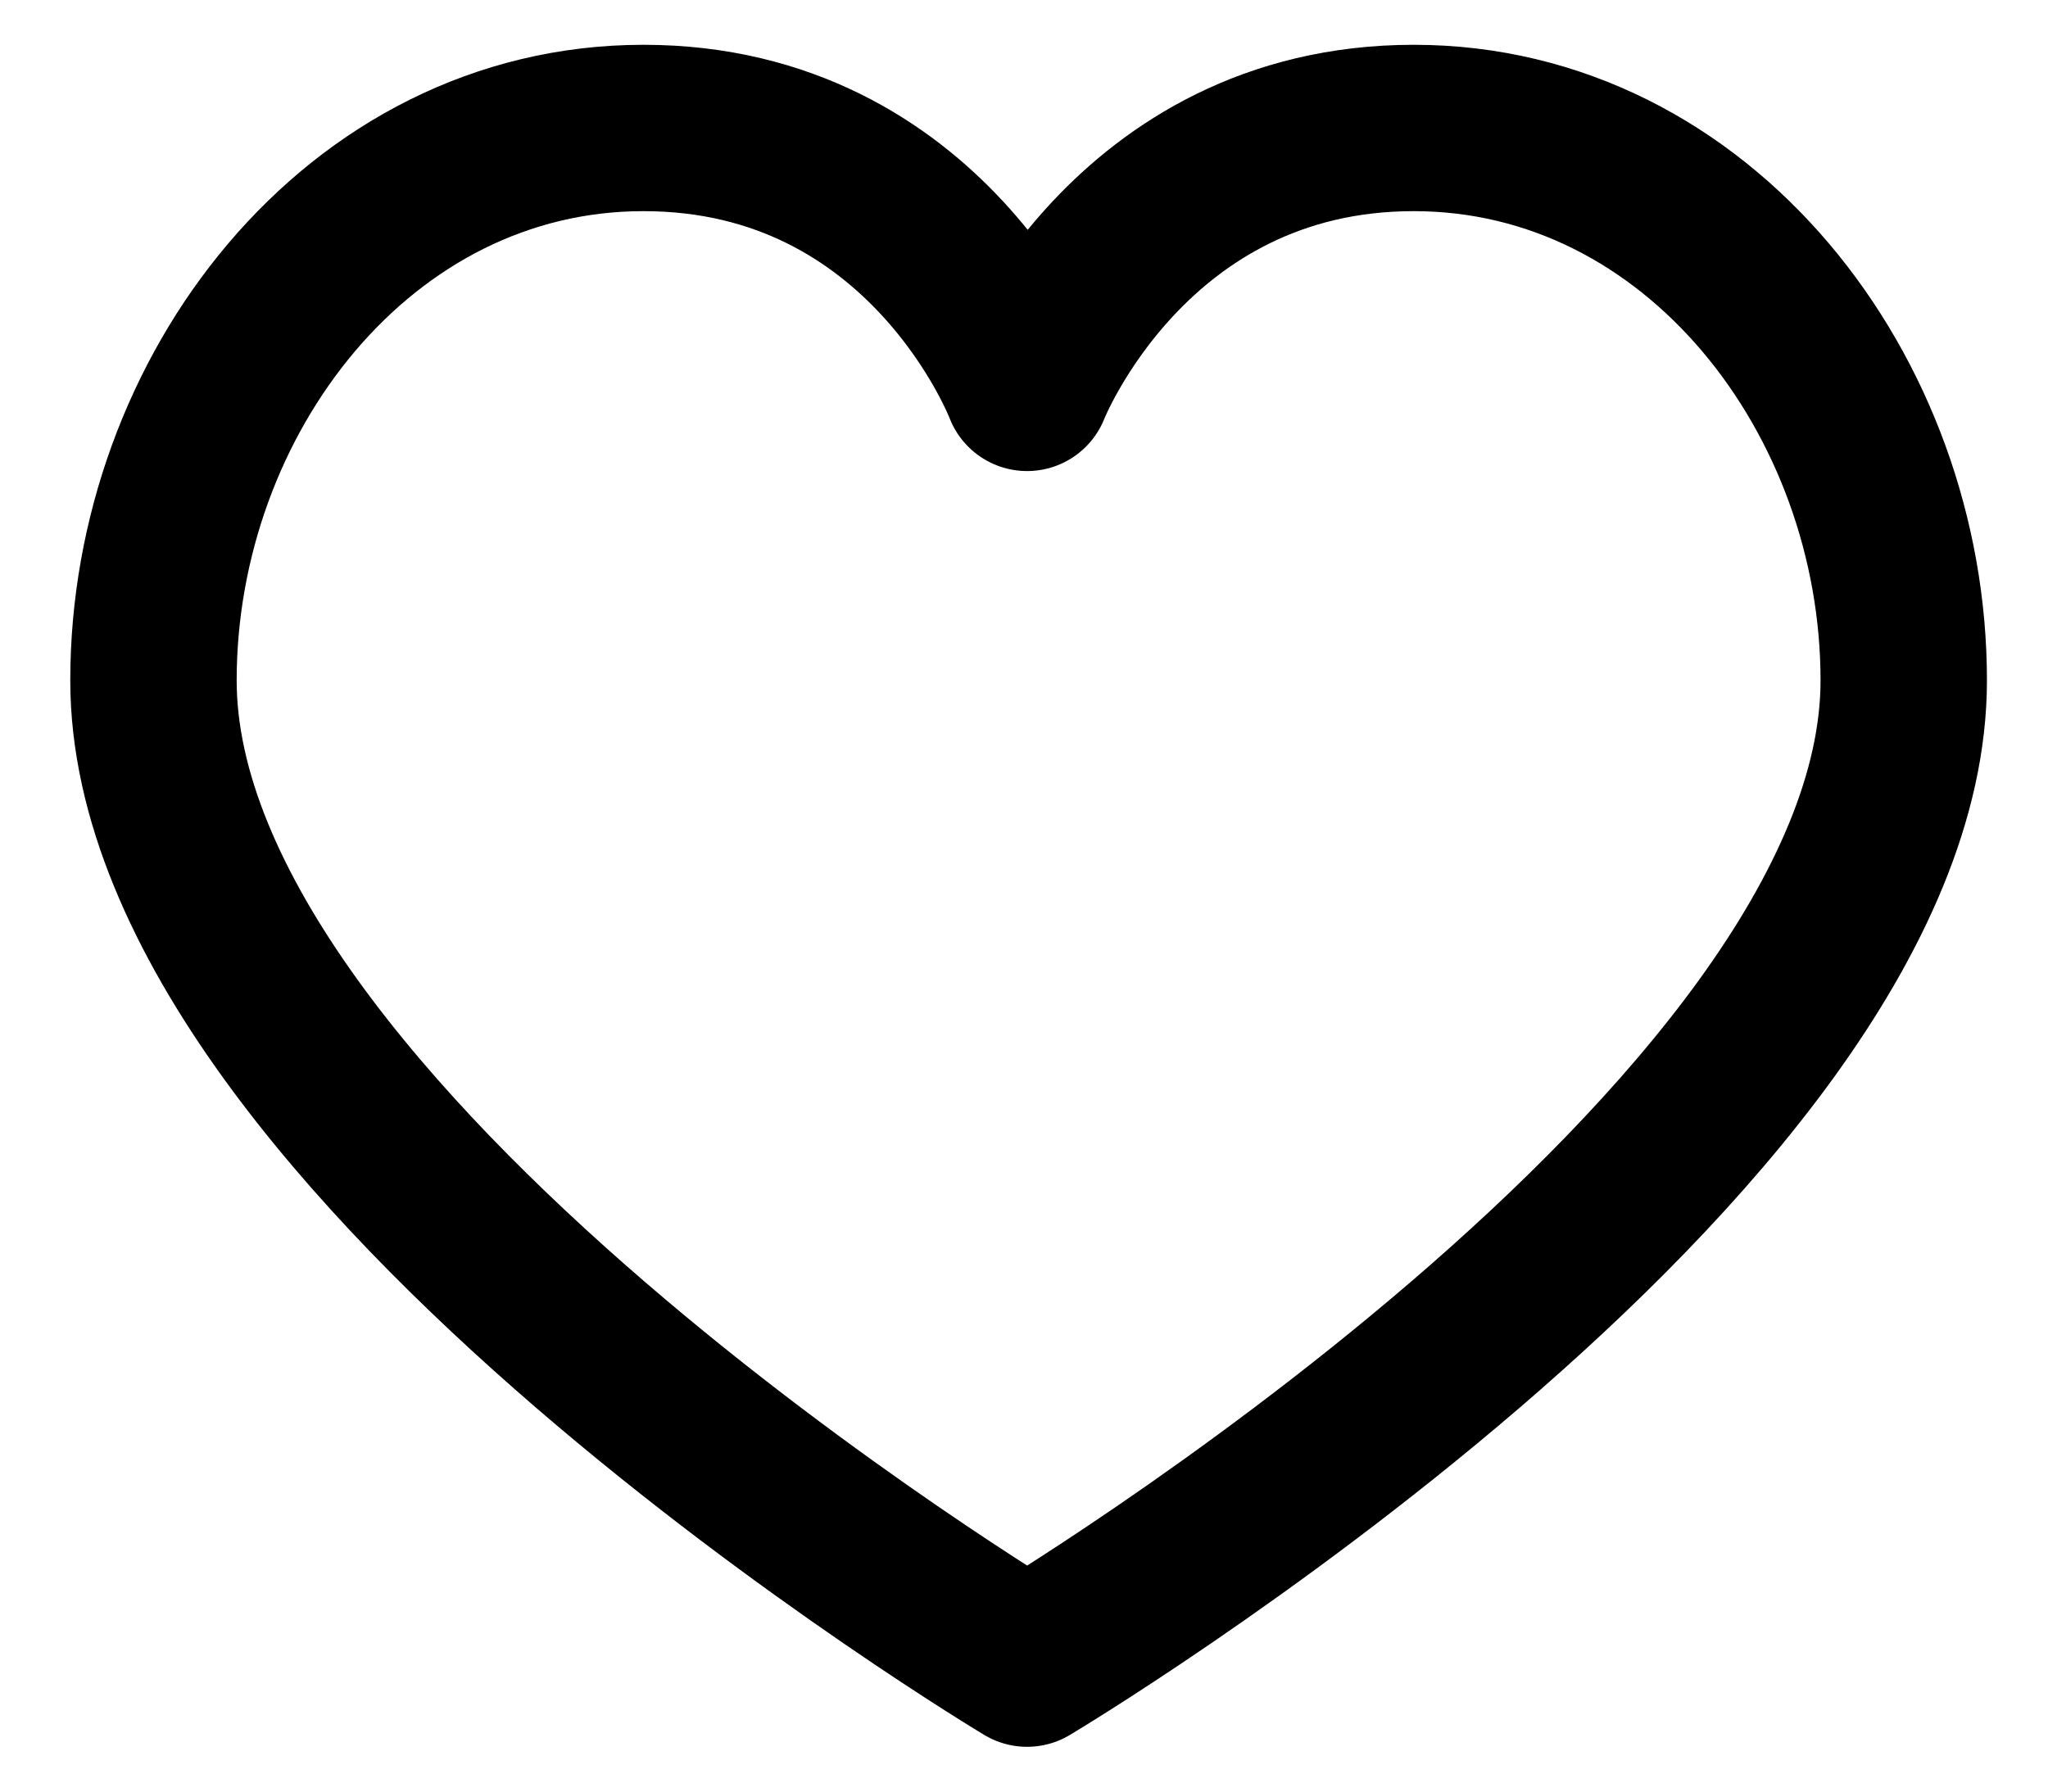
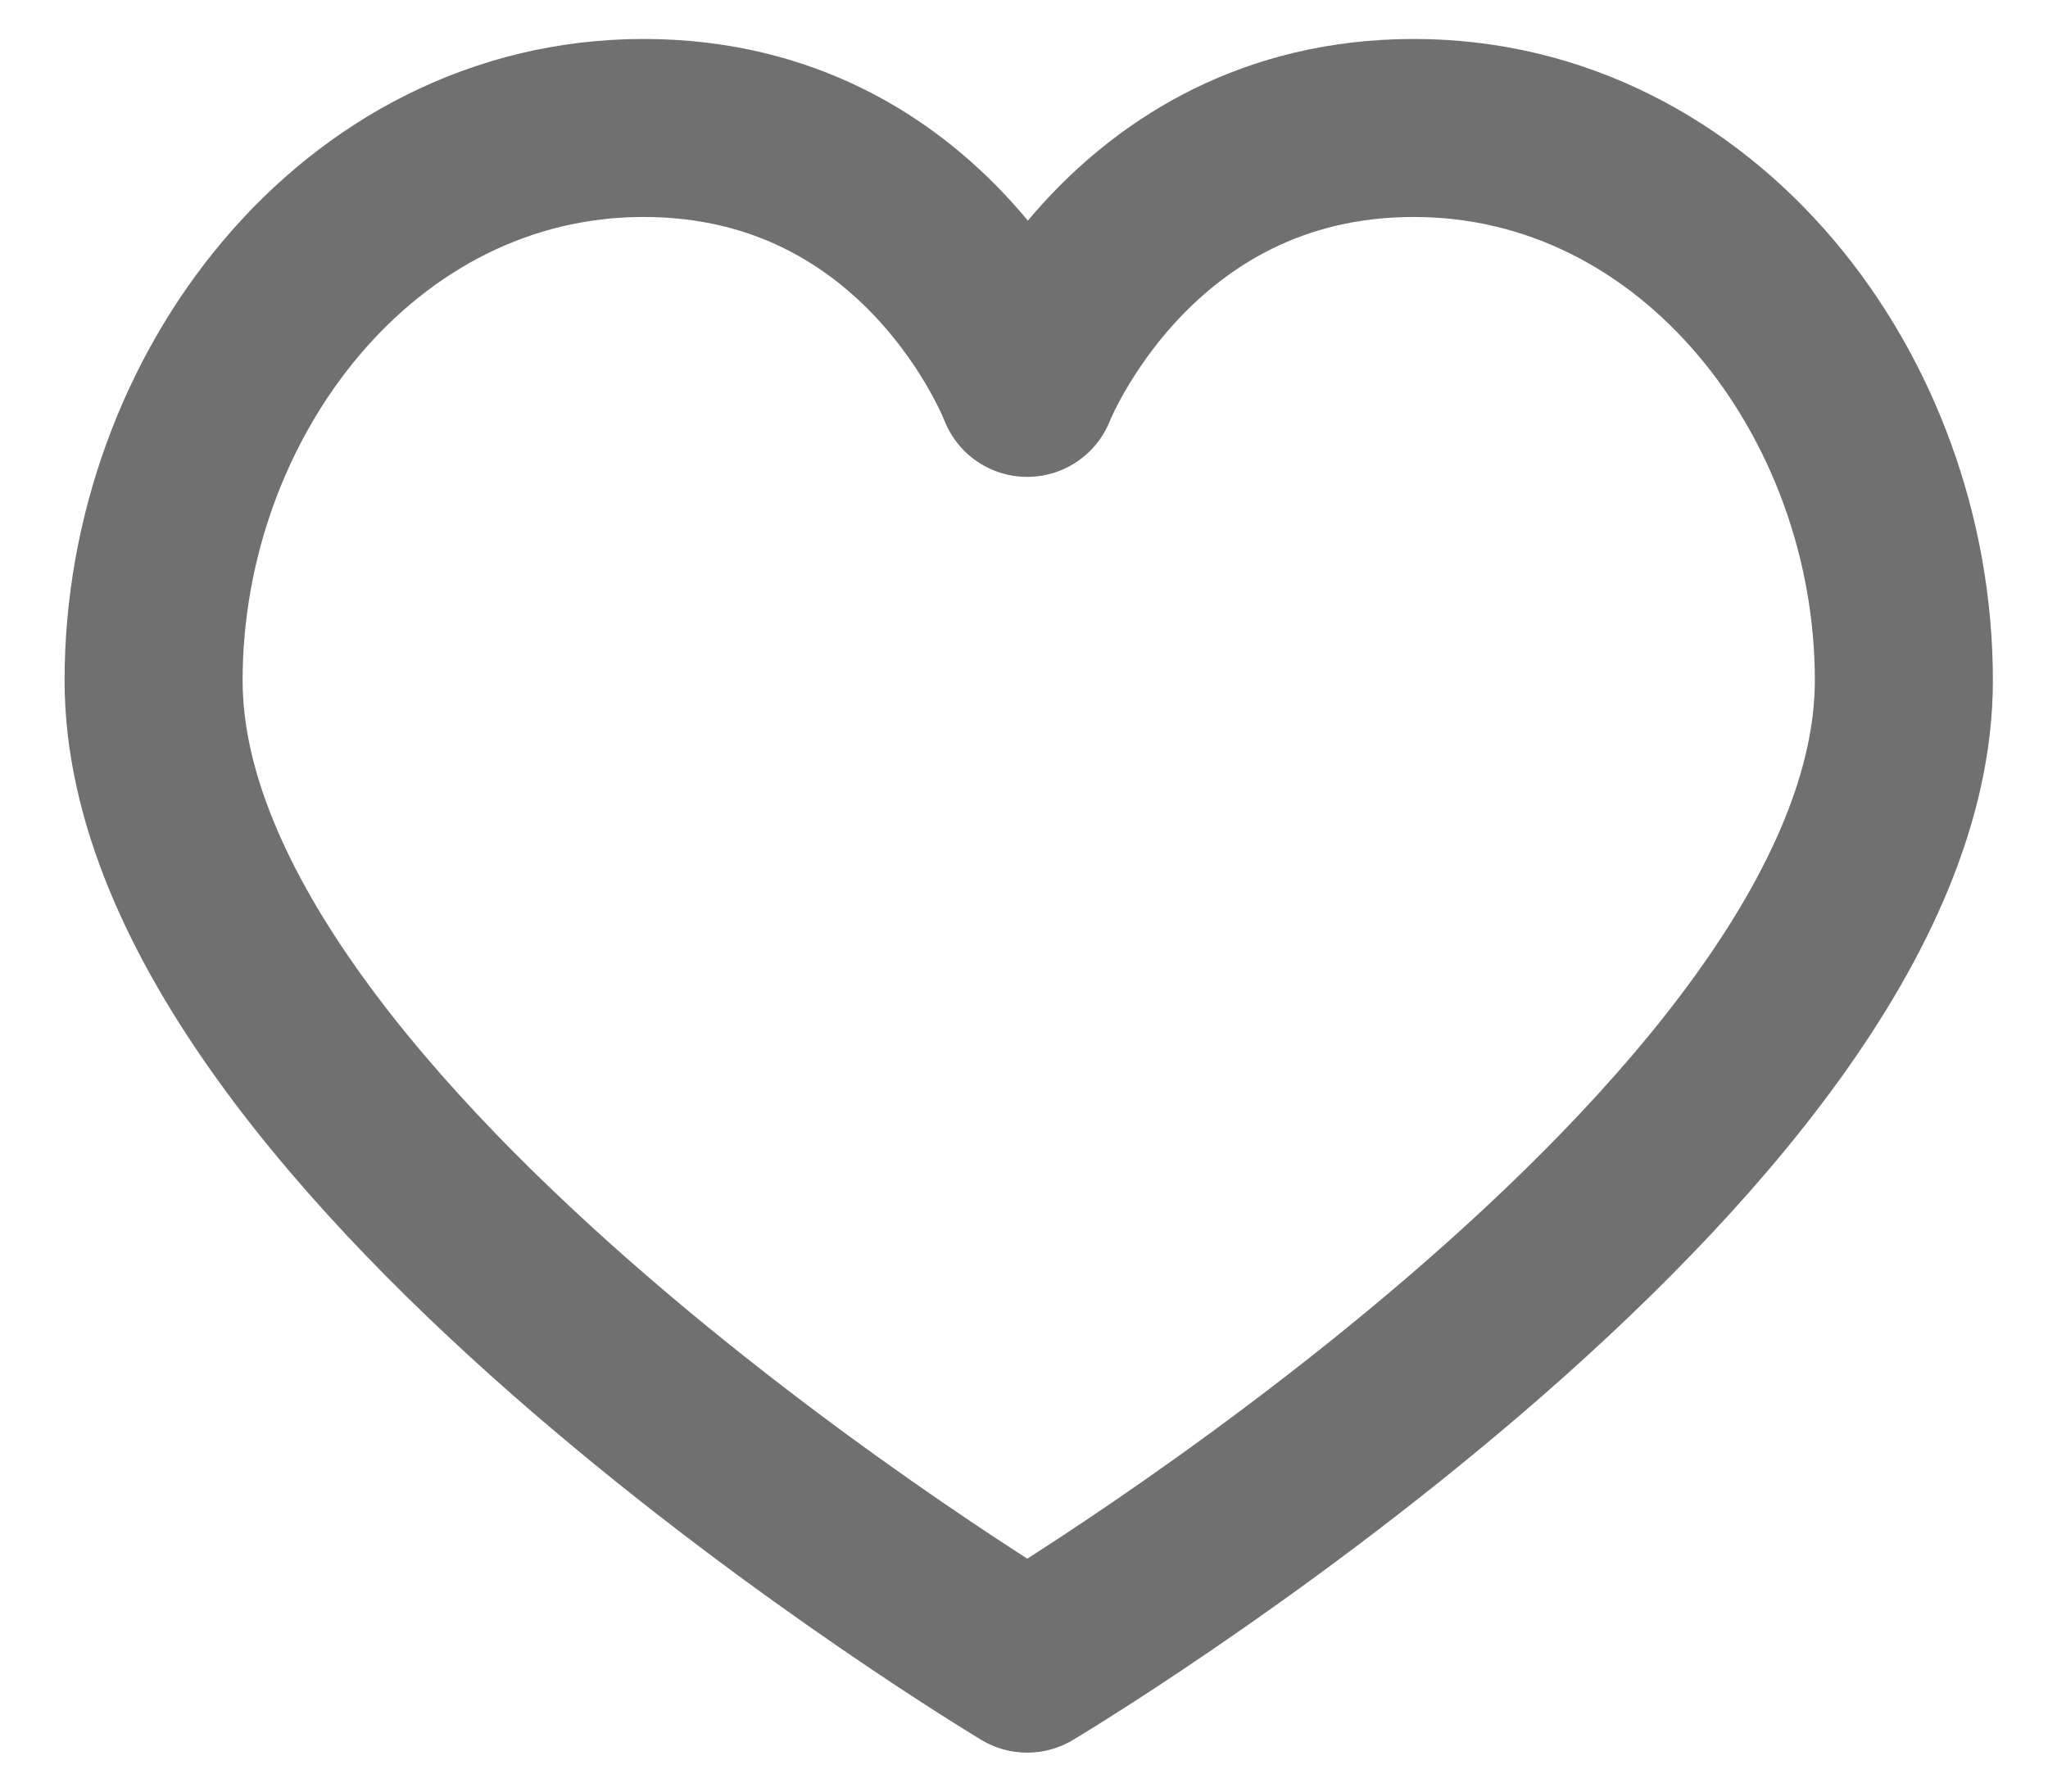
<svg xmlns="http://www.w3.org/2000/svg" width="16" height="14" viewBox="0 0 16 14" fill="none">
-   <path d="M5.027 1C7.252 1 8.024 3.031 8.024 3.031C8.024 3.031 8.82 1 11.045 1C13.27 1 14.873 3.091 14.873 5.317C14.873 8.914 8.024 13 8.024 13C8.024 13 1.199 8.914 1.199 5.317C1.199 3.091 2.801 1 5.027 1Z" stroke="black" stroke-width="1.3" stroke-linecap="round" stroke-linejoin="round" />
+   <path d="M5.028 1C7.253 1 8.025 3.031 8.025 3.031C8.025 3.031 8.821 1 11.046 1C13.271 1 14.874 3.091 14.874 5.317C14.874 8.914 8.025 13 8.025 13C8.025 13 1.2 8.914 1.2 5.317C1.2 3.091 2.802 1 5.028 1Z" stroke="#707070" stroke-width="1.391" stroke-linecap="round" stroke-linejoin="round" />
</svg>
